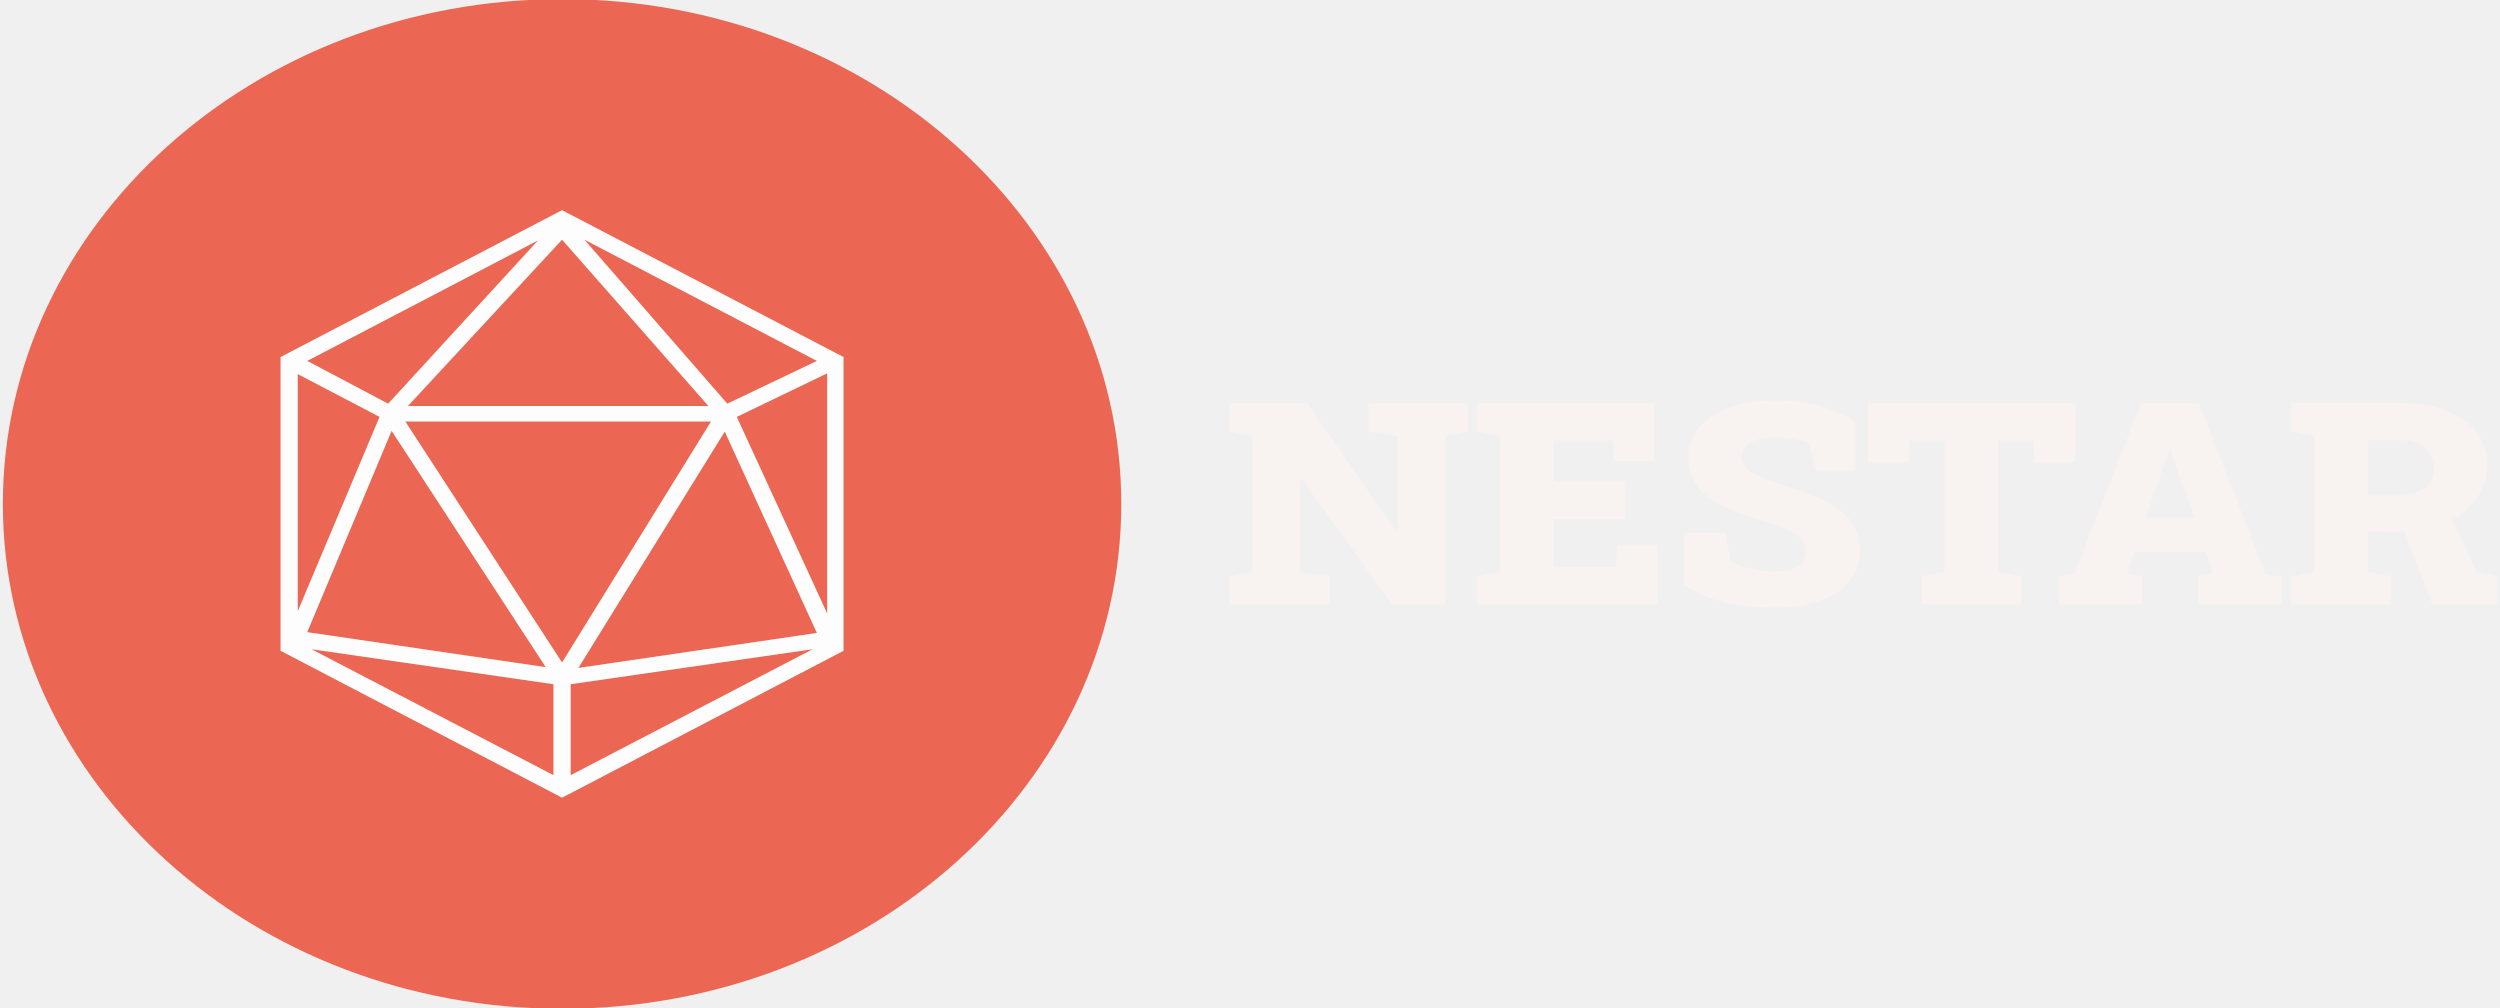
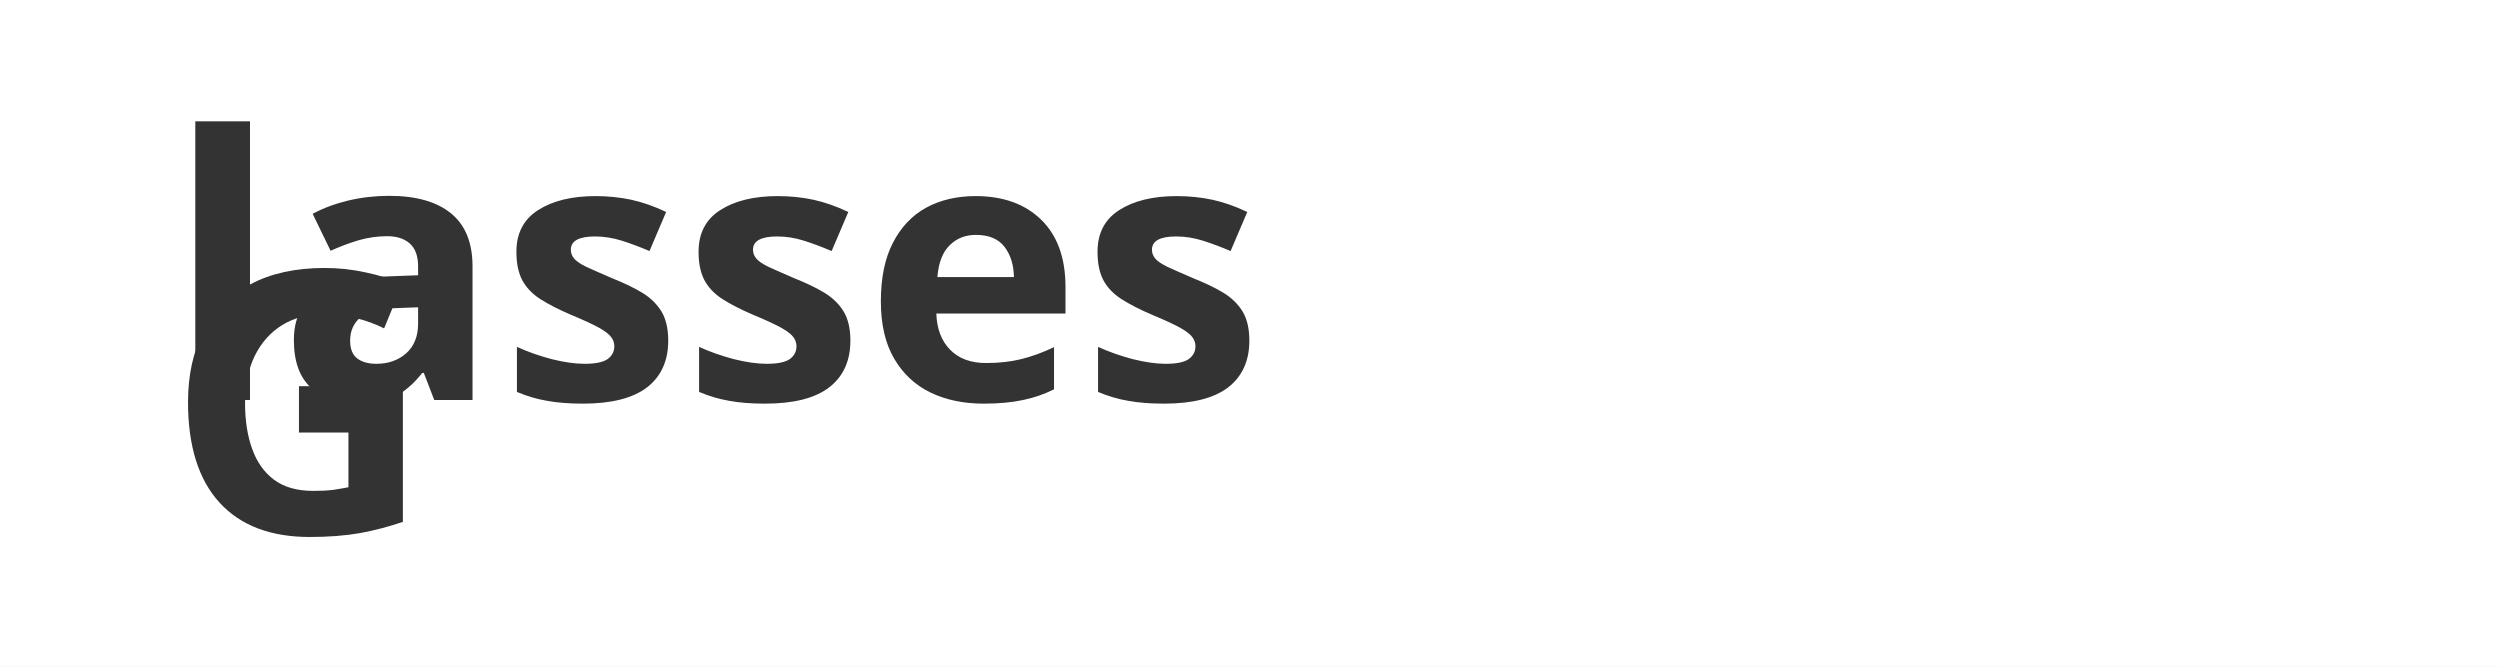
- <svg xmlns="http://www.w3.org/2000/svg" width="129" height="52" viewBox="0 0 129 52" fill="none">
-   <g clipPath="url(#clip0_6733_27842)">
-     <g clipPath="url(#clip1_6733_27842)">
-       <g clipPath="url(#clip2_6733_27842)">
-         <g clipPath="url(#clip3_6733_27842)">
-           <g clipPath="url(#clip4_6733_27842)">
-             <path d="M68.607 31.195H63.445V29.733L64.631 29.502V22.5L63.445 22.272V20.801H64.631H67.454L72.073 27.456H72.118V22.5L70.609 22.272V20.801H74.579H75.771V22.272L74.579 22.5V31.195H71.843L67.137 24.684H67.092V29.502L68.607 29.733V31.195ZM85.512 31.195H76.192V29.733L77.383 29.502V22.5L76.192 22.272V20.801H85.386V23.801H83.29L83.226 22.728H80.159V24.862H83.835V26.783H80.159V29.259H83.378L83.439 28.14H85.512V31.195ZM91.574 31.344C90.637 31.344 89.805 31.263 89.078 31.101C88.35 30.94 87.624 30.636 86.901 30.189V27.491H89.045L89.281 28.876C89.45 29.046 89.748 29.189 90.175 29.306C90.603 29.423 91.069 29.482 91.574 29.482C91.928 29.482 92.224 29.443 92.462 29.365C92.699 29.285 92.878 29.169 92.999 29.017C93.12 28.865 93.181 28.681 93.181 28.467C93.181 28.262 93.123 28.079 93.009 27.918C92.897 27.756 92.711 27.603 92.452 27.459C92.195 27.312 91.847 27.163 91.409 27.011C90.423 26.727 89.613 26.436 88.98 26.14C88.348 25.846 87.878 25.497 87.572 25.093C87.263 24.688 87.109 24.185 87.109 23.585C87.109 23.01 87.29 22.507 87.653 22.076C88.017 21.645 88.518 21.306 89.155 21.059C89.794 20.811 90.524 20.68 91.344 20.667C92.284 20.647 93.114 20.732 93.835 20.921C94.558 21.108 95.196 21.392 95.749 21.772V24.277H93.695L93.368 22.886C93.189 22.806 92.934 22.733 92.604 22.667C92.272 22.598 91.918 22.564 91.542 22.564C91.222 22.564 90.938 22.602 90.687 22.678C90.437 22.754 90.238 22.869 90.091 23.023C89.947 23.175 89.874 23.365 89.874 23.593C89.874 23.779 89.935 23.944 90.055 24.09C90.179 24.235 90.392 24.38 90.697 24.526C91.003 24.67 91.431 24.838 91.979 25.029C93.285 25.376 94.277 25.809 94.955 26.33C95.633 26.852 95.972 27.56 95.972 28.453C95.972 29.067 95.788 29.589 95.418 30.02C95.049 30.45 94.535 30.779 93.877 31.005C93.218 31.231 92.451 31.344 91.574 31.344ZM104.311 31.195H99.133V29.733L100.334 29.502V22.743H98.556L98.485 23.865H96.39V20.801H107.086V23.865H104.969L104.904 22.743H103.11V29.502L104.311 29.733V31.195ZM110.542 31.195H106.232V29.733L107.038 29.625L110.471 20.801H113.473L116.912 29.625L117.718 29.733V31.195H113.418V29.733L114.169 29.604L113.822 28.476H110.121L109.791 29.604L110.542 29.733V31.195ZM111.798 23.608L110.707 26.719H113.23L112.106 23.573L111.98 23.207H111.931L111.798 23.608ZM123.379 31.195H118.217V29.733L119.412 29.502V22.5L118.217 22.272V20.795H123.878C124.789 20.795 125.579 20.926 126.248 21.187C126.92 21.448 127.437 21.821 127.799 22.304C128.162 22.787 128.344 23.36 128.344 24.02C128.344 24.63 128.161 25.197 127.796 25.719C127.429 26.243 126.927 26.663 126.29 26.979C125.651 27.297 124.924 27.453 124.108 27.447L122.187 27.426V29.502L123.379 29.733V31.195ZM128.858 31.195H125.507L123.955 27.14L126.368 26.397L127.767 29.49L128.858 29.739V31.195ZM122.187 22.716V25.506H123.91C124.448 25.506 124.861 25.392 125.15 25.166C125.44 24.94 125.584 24.614 125.584 24.187C125.584 23.742 125.438 23.387 125.144 23.12C124.848 22.851 124.426 22.716 123.878 22.716H122.187Z" fill="#F8F2F1" />
-           </g>
-         </g>
-       </g>
-     </g>
-     <g clipPath="url(#clip5_6733_27842)">
-       <g clipPath="url(#clip6_6733_27842)">
-         <path d="M0.148 26.003C0.148 11.616 13.067 -0.047 29.003 -0.047C44.939 -0.047 57.858 11.616 57.858 26.003C57.858 40.39 44.939 52.053 29.003 52.053C13.067 52.053 0.148 40.39 0.148 26.003ZM29.003 51.09C44.35 51.09 56.791 39.858 56.791 26.003C56.791 12.148 44.35 0.916 29.003 0.916C13.656 0.916 1.215 12.148 1.215 26.003C1.215 39.858 13.656 51.09 29.003 51.09Z" fill="#EB6753" />
-         <path d="M29.004 51.79C44.78 51.79 57.57 40.244 57.57 26.001C57.57 11.757 44.78 0.211 29.004 0.211C13.227 0.211 0.438 11.757 0.438 26.001C0.438 40.244 13.227 51.79 29.004 51.79Z" fill="#EB6753" />
-         <g clipPath="url(#clip7_6733_27842)">
-           <g clipPath="url(#clip8_6733_27842)">
-             <path d="M29.002 10.844L14.477 18.423V33.581L29.002 41.161L43.527 33.581V18.423L29.002 10.844ZM21.051 20.949L29.002 12.368L36.553 20.949H21.051ZM36.686 21.752L29.002 34.183L20.917 21.752H36.686ZM28.158 34.424L15.854 32.619L20.207 22.233L28.158 34.424ZM37.397 22.273L42.15 32.659L29.846 34.464L37.397 22.273ZM37.53 20.829L30.157 12.368L42.15 18.623L37.53 20.829ZM20.029 20.829L15.854 18.623L27.758 12.408L20.029 20.829ZM19.585 21.511L15.365 31.536V19.305L19.585 21.511ZM28.558 35.306V39.998L16.076 33.501L28.558 35.306ZM29.446 35.306L41.928 33.501L29.446 39.998V35.306ZM38.019 21.511L42.683 19.265V31.657L38.019 21.511Z" fill="#FDFDFD" />
-           </g>
-         </g>
-       </g>
-     </g>
-   </g>
-   <defs>
-     <clipPath id="clip0_6733_27842">
-       <rect width="128.708" height="52.1" fill="white" transform="translate(0.148438 -0.046875)" />
-     </clipPath>
-     <clipPath id="clip1_6733_27842">
-       <rect width="65.413" height="10.68" fill="white" transform="translate(63.4453 20.6641)" />
-     </clipPath>
-     <clipPath id="clip2_6733_27842">
-       <rect width="65.413" height="10.68" fill="white" transform="translate(63.4453 20.6641)" />
-     </clipPath>
-     <clipPath id="clip3_6733_27842">
-       <rect width="65.413" height="10.68" fill="white" transform="translate(63.4453 20.6641)" />
-     </clipPath>
-     <clipPath id="clip4_6733_27842">
-       <rect width="65.413" height="10.68" fill="white" transform="translate(63.4453 20.6641)" />
-     </clipPath>
-     <clipPath id="clip5_6733_27842">
-       <rect width="57.709" height="52.1" fill="white" transform="translate(0.148438 -0.046875)" />
-     </clipPath>
-     <clipPath id="clip6_6733_27842">
-       <rect width="57.709" height="52.1" fill="white" transform="translate(0.148438 -0.046875)" />
-     </clipPath>
-     <clipPath id="clip7_6733_27842">
-       <rect width="29.05" height="30.317" fill="white" transform="translate(14.4766 10.8438)" />
-     </clipPath>
-     <clipPath id="clip8_6733_27842">
-       <rect width="29.05" height="30.317" fill="white" transform="translate(14.4766 10.8438)" />
-     </clipPath>
-   </defs>
+ <svg xmlns="http://www.w3.org/2000/svg" width="150" height="40" viewBox="0 0 150 40" fill="none">
+   <rect width="150" height="40" fill="#FFF" />
+   <text x="10" y="32" font-family="Verdana, sans-serif" font-size="22" fill="#333" font-weight="bold">G</text>
+   <text x="10" y="24" font-family="Verdana, sans-serif" font-size="22" fill="#333" font-weight="bold">lasses</text>
</svg>
